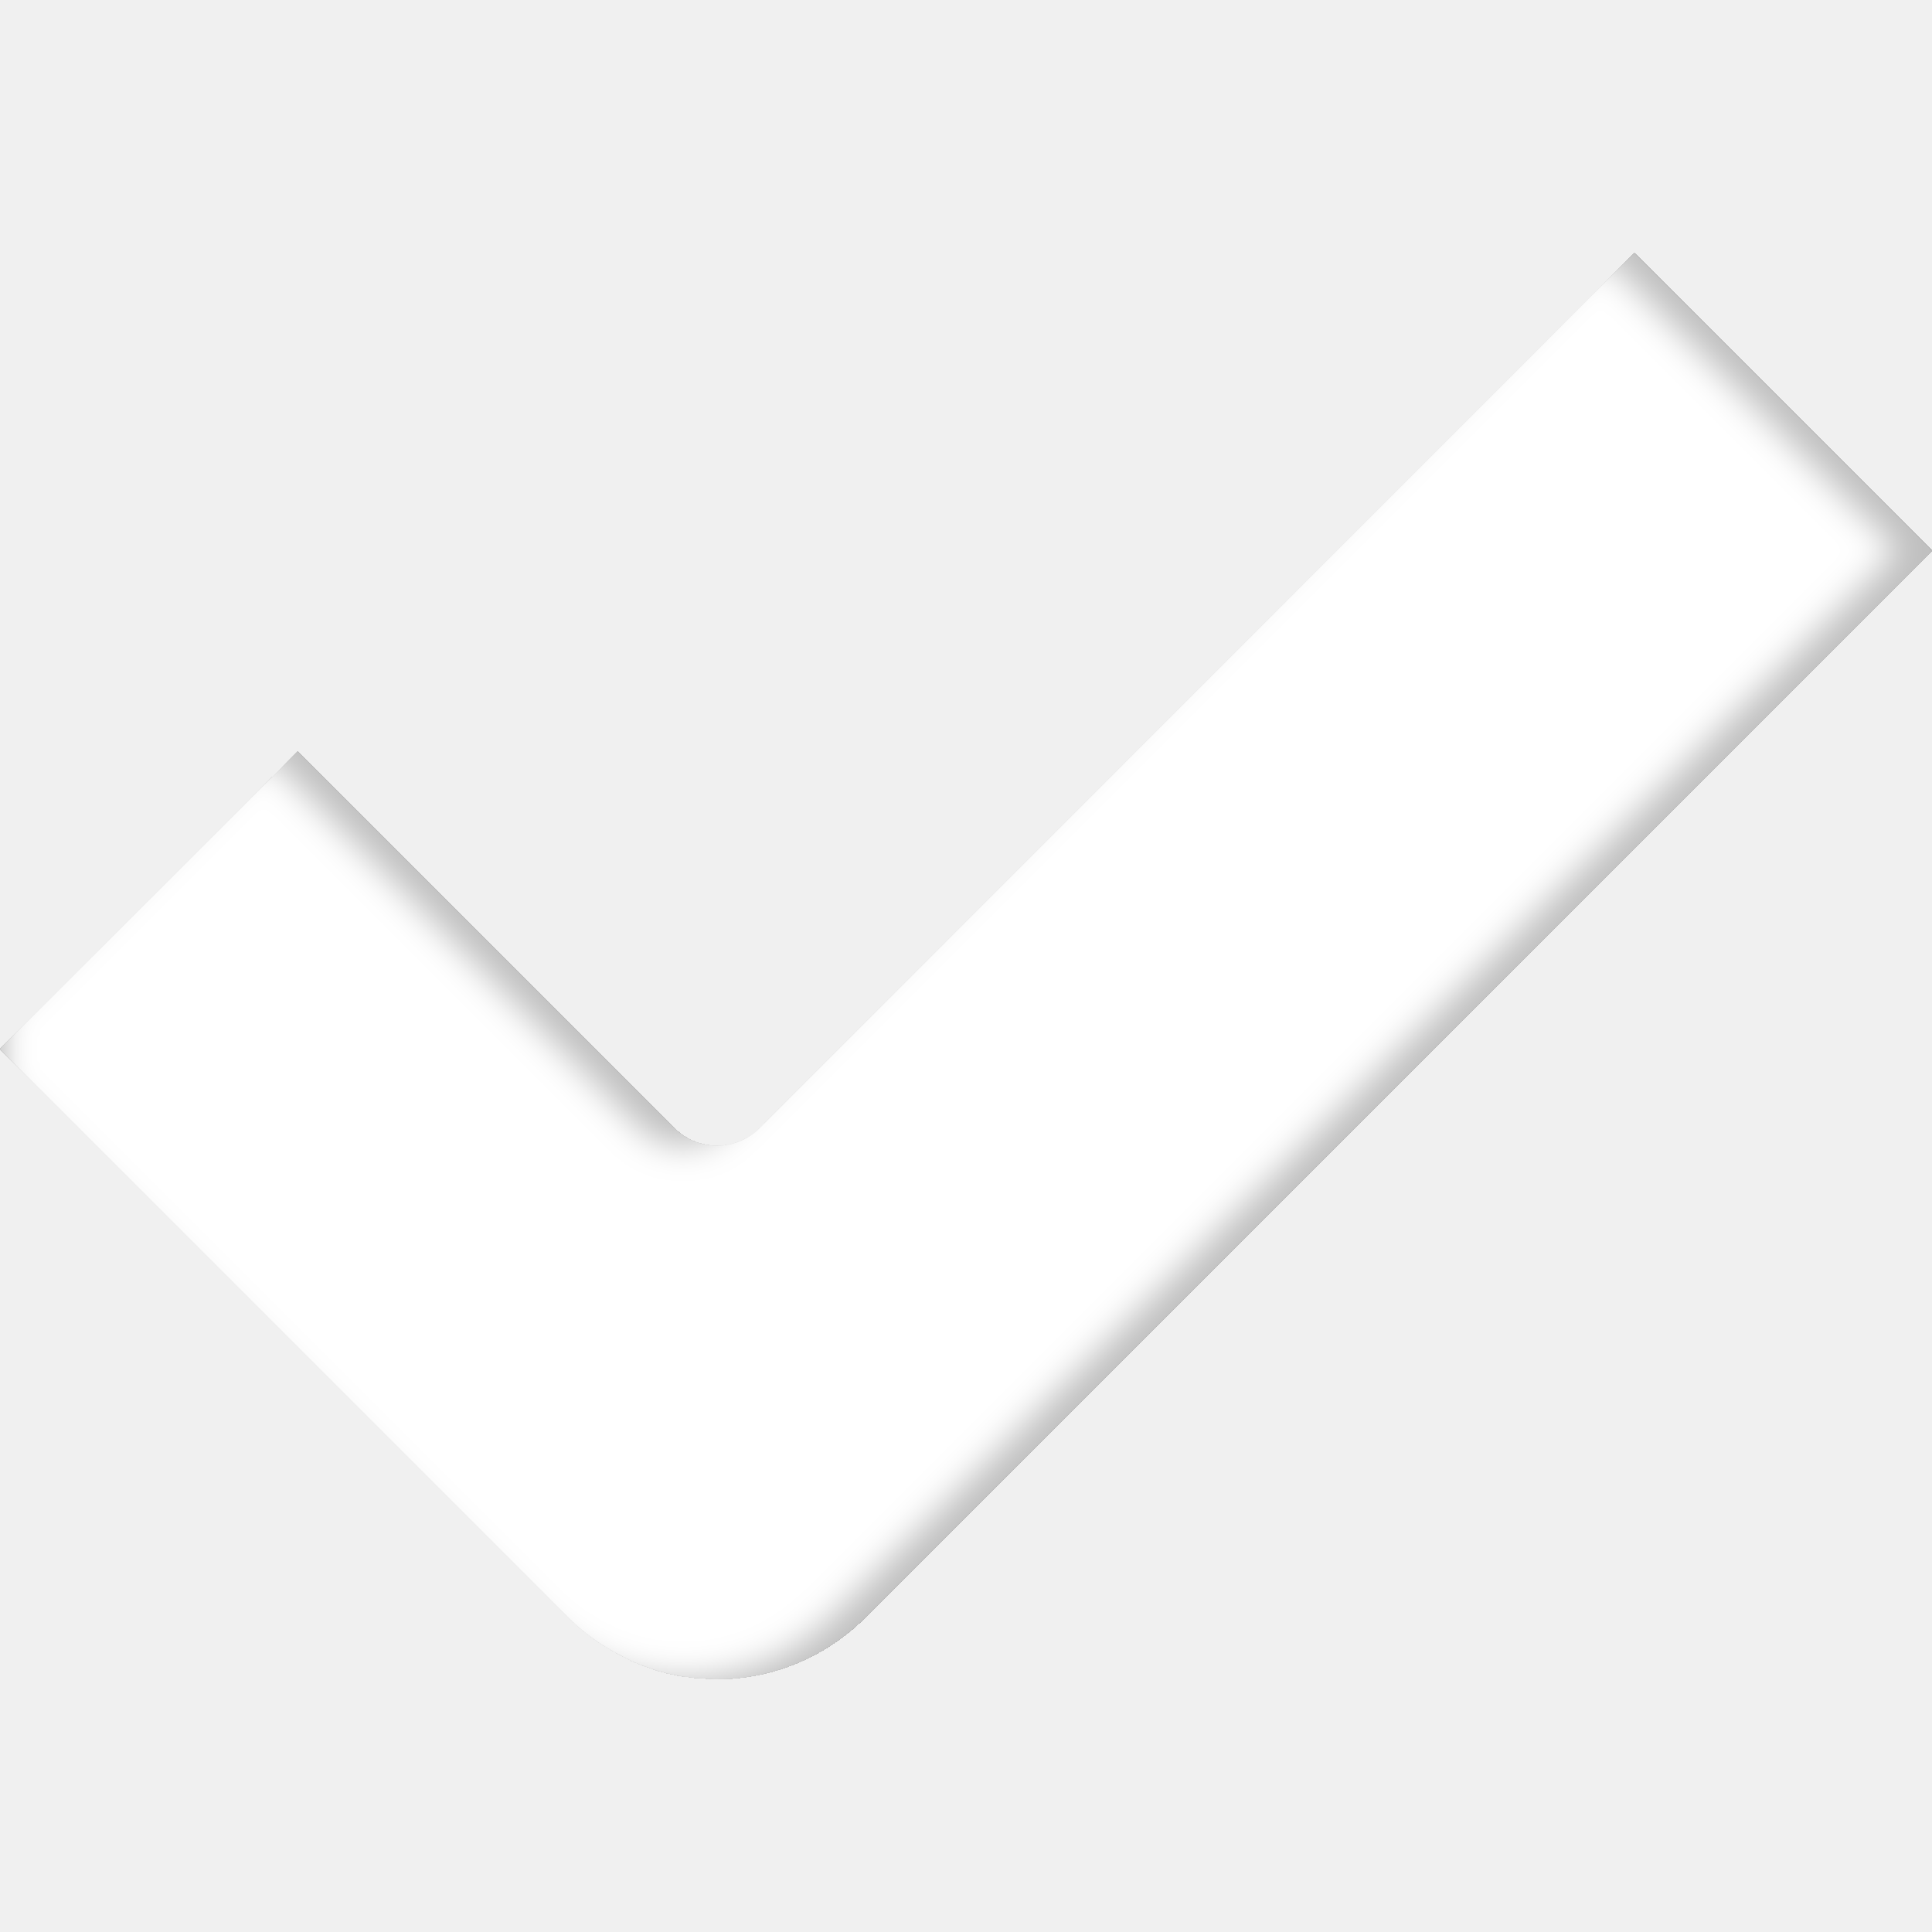
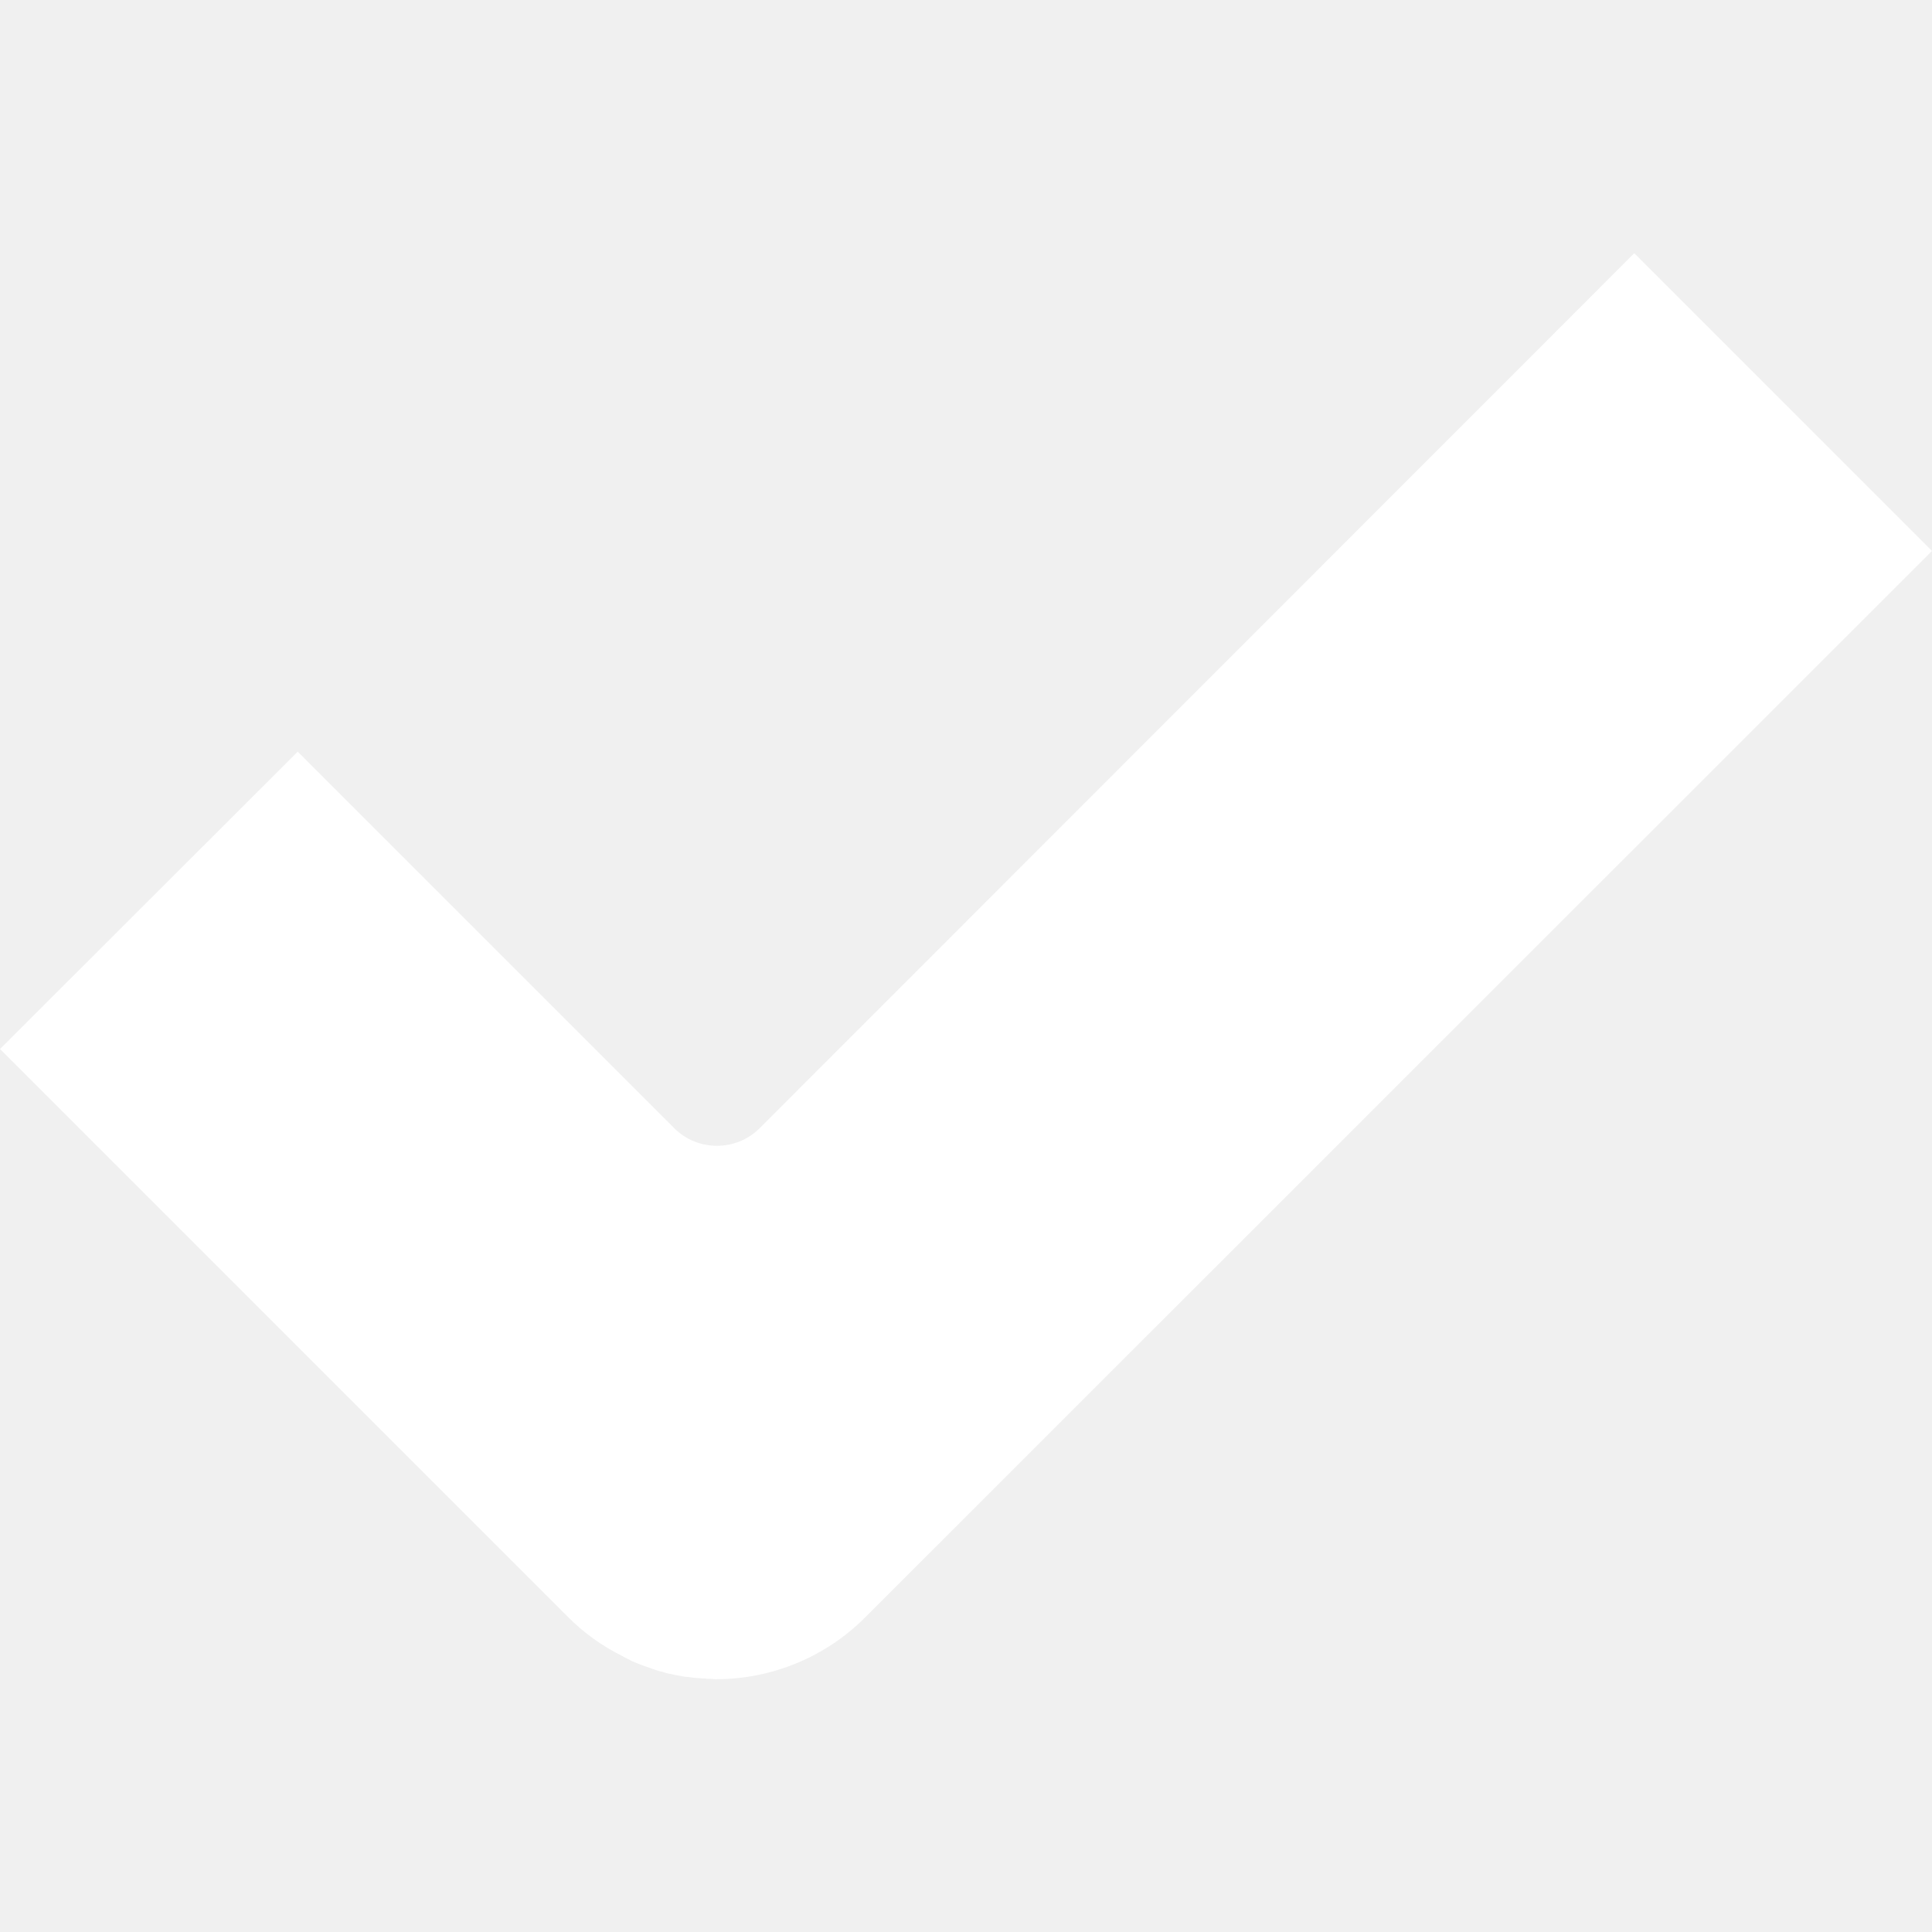
- <svg xmlns="http://www.w3.org/2000/svg" width="512" height="512" viewBox="0 0 512 512" fill="none">
-   <g filter="url(#filter0_i)">
-     <path d="M512 146L485.9 119.9L433.1 67.1L201.3 299C195.1 305.2 184.9 305.2 178.7 299L78.9 199.2L0 278L150.5 428.5C154.8 432.8 159.7 436.3 165 438.9C165 438.9 165.1 438.9 165.1 439C165.7 439.3 166.3 439.6 166.9 439.9C166.9 439.9 167 439.9 167 440C168.8 440.8 170.6 441.5 172.5 442.1C172.7 442.2 172.8 442.2 173 442.3C173.5 442.5 174 442.6 174.5 442.8C174.8 442.9 175.1 443 175.3 443C175.8 443.1 176.2 443.3 176.7 443.4C177 443.5 177.4 443.6 177.7 443.6C178.3 443.7 178.9 443.9 179.5 444C180.1 444.1 180.7 444.2 181.2 444.3C181.6 444.4 181.9 444.4 182.3 444.4C182.8 444.5 183.2 444.5 183.7 444.6C184.1 444.6 184.4 444.7 184.8 444.7C185.3 444.7 185.8 444.8 186.3 444.8C186.6 444.8 187 444.8 187.3 444.9C188 444.9 188.7 444.9 189.4 445C189.5 445 189.7 445 189.8 445C204.6 445 218.8 439.1 229.2 428.7L512 146Z" fill="white" />
-   </g>
-   <defs>
-     <filter id="filter0_i" x="-9" y="0" width="521" height="512" filterUnits="userSpaceOnUse" color-interpolation-filters="sRGB">
-       <feFlood flood-opacity="0" result="BackgroundImageFix" />
-       <feBlend mode="normal" in="SourceGraphic" in2="BackgroundImageFix" result="shape" />
-       <feColorMatrix in="SourceAlpha" type="matrix" values="0 0 0 0 0 0 0 0 0 0 0 0 0 0 0 0 0 0 127 0" result="hardAlpha" />
-       <feOffset dx="-9" />
-       <feGaussianBlur stdDeviation="4.5" />
-       <feComposite in2="hardAlpha" operator="arithmetic" k2="-1" k3="1" />
-       <feColorMatrix type="matrix" values="0 0 0 0 0 0 0 0 0 0 0 0 0 0 0 0 0 0 0.25 0" />
-       <feBlend mode="normal" in2="shape" result="effect1_innerShadow" />
-     </filter>
-   </defs>
+ <svg xmlns="http://www.w3.org/2000/svg" version="1.1" id="Layer_1" x="0px" y="0px" viewBox="0 0 512 512" style="enable-background:new 0 0 512 512;" xml:space="preserve">
+   <style type="text/css">
+ 	.st0{fill:#FFFFFF;}
+ </style>
+   <path class="st0" d="M512,146l-26.1-26.1l0,0l-52.8-52.8L201.3,299c-6.2,6.2-16.4,6.2-22.6,0l-99.8-99.8L0,278l150.5,150.5  c4.3,4.3,9.2,7.8,14.5,10.4c0,0,0.1,0,0.1,0.1c0.6,0.3,1.2,0.6,1.8,0.9c0,0,0.1,0,0.1,0.1c1.8,0.8,3.6,1.5,5.5,2.1  c0.2,0.1,0.3,0.1,0.5,0.2c0.5,0.2,1,0.3,1.5,0.5c0.3,0.1,0.6,0.2,0.8,0.2c0.5,0.1,0.9,0.3,1.4,0.4c0.3,0.1,0.7,0.2,1,0.2  c0.6,0.1,1.2,0.3,1.8,0.4s1.2,0.2,1.7,0.3c0.4,0.1,0.7,0.1,1.1,0.1c0.5,0.1,0.9,0.1,1.4,0.2c0.4,0,0.7,0.1,1.1,0.1  c0.5,0,1,0.1,1.5,0.1c0.3,0,0.7,0,1,0.1c0.7,0,1.4,0,2.1,0.1c0.1,0,0.3,0,0.4,0c14.8,0,29-5.9,39.4-16.3L512,146L512,146L512,146z" />
</svg>
